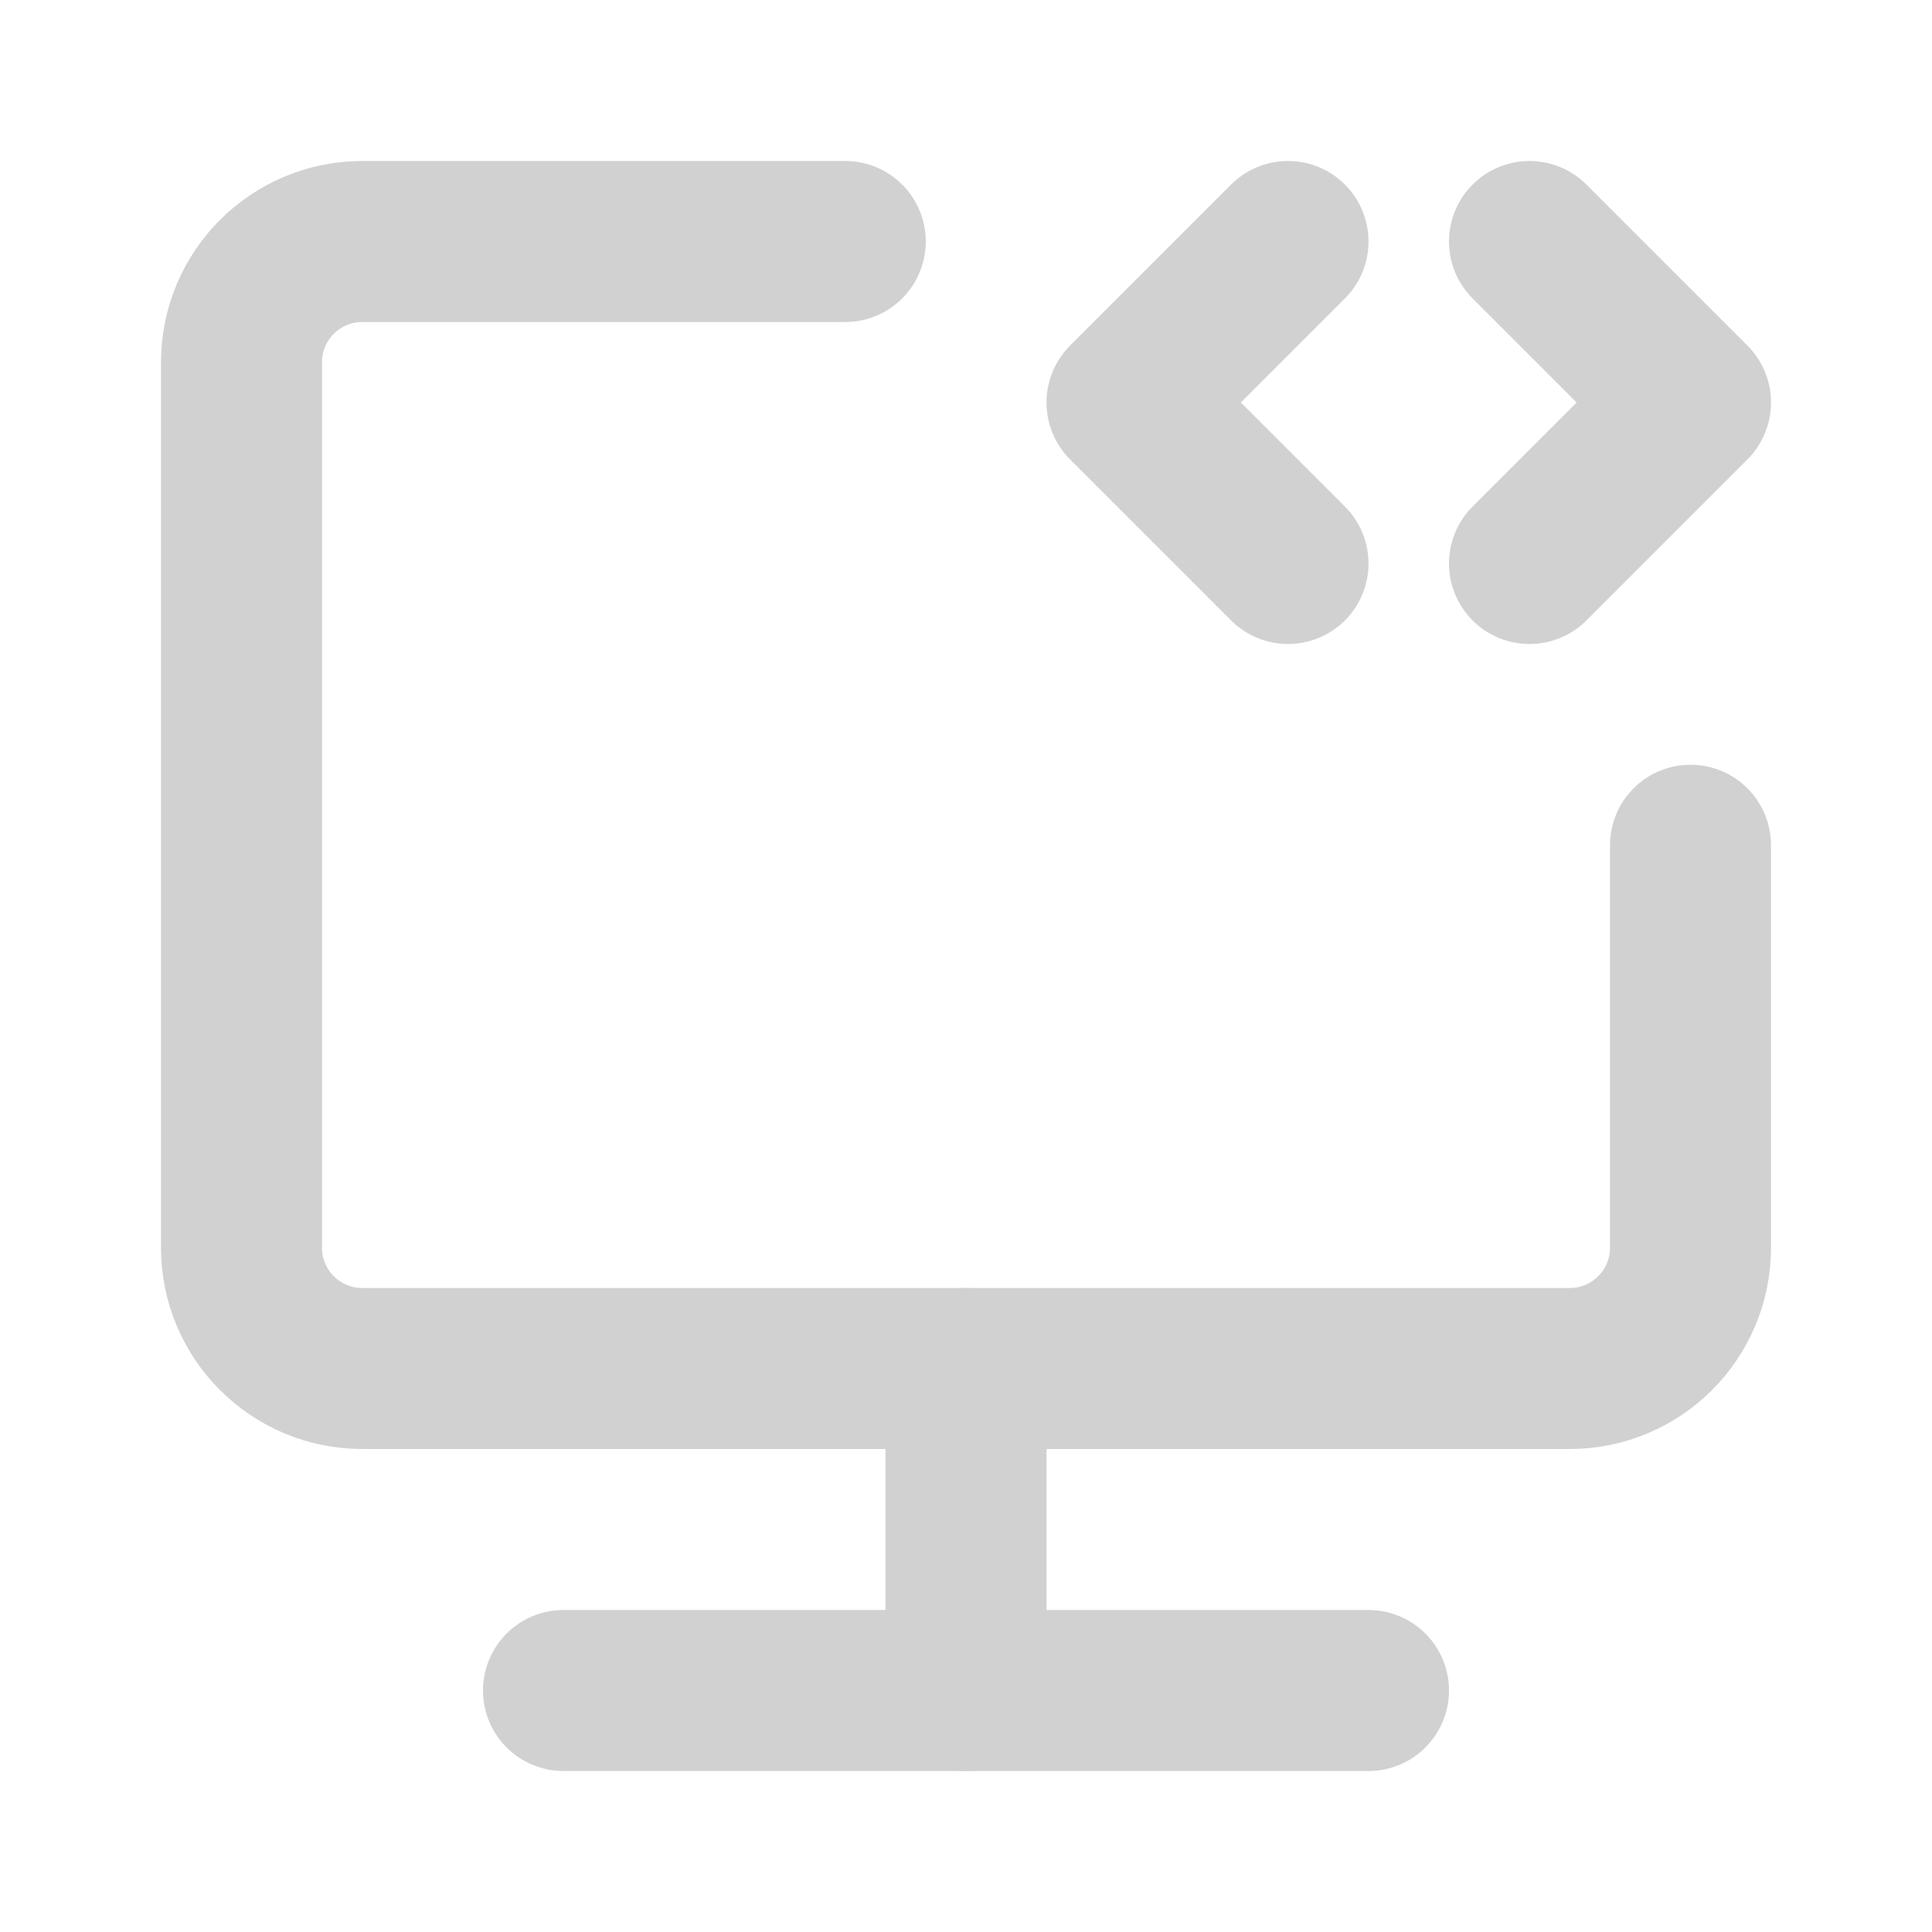
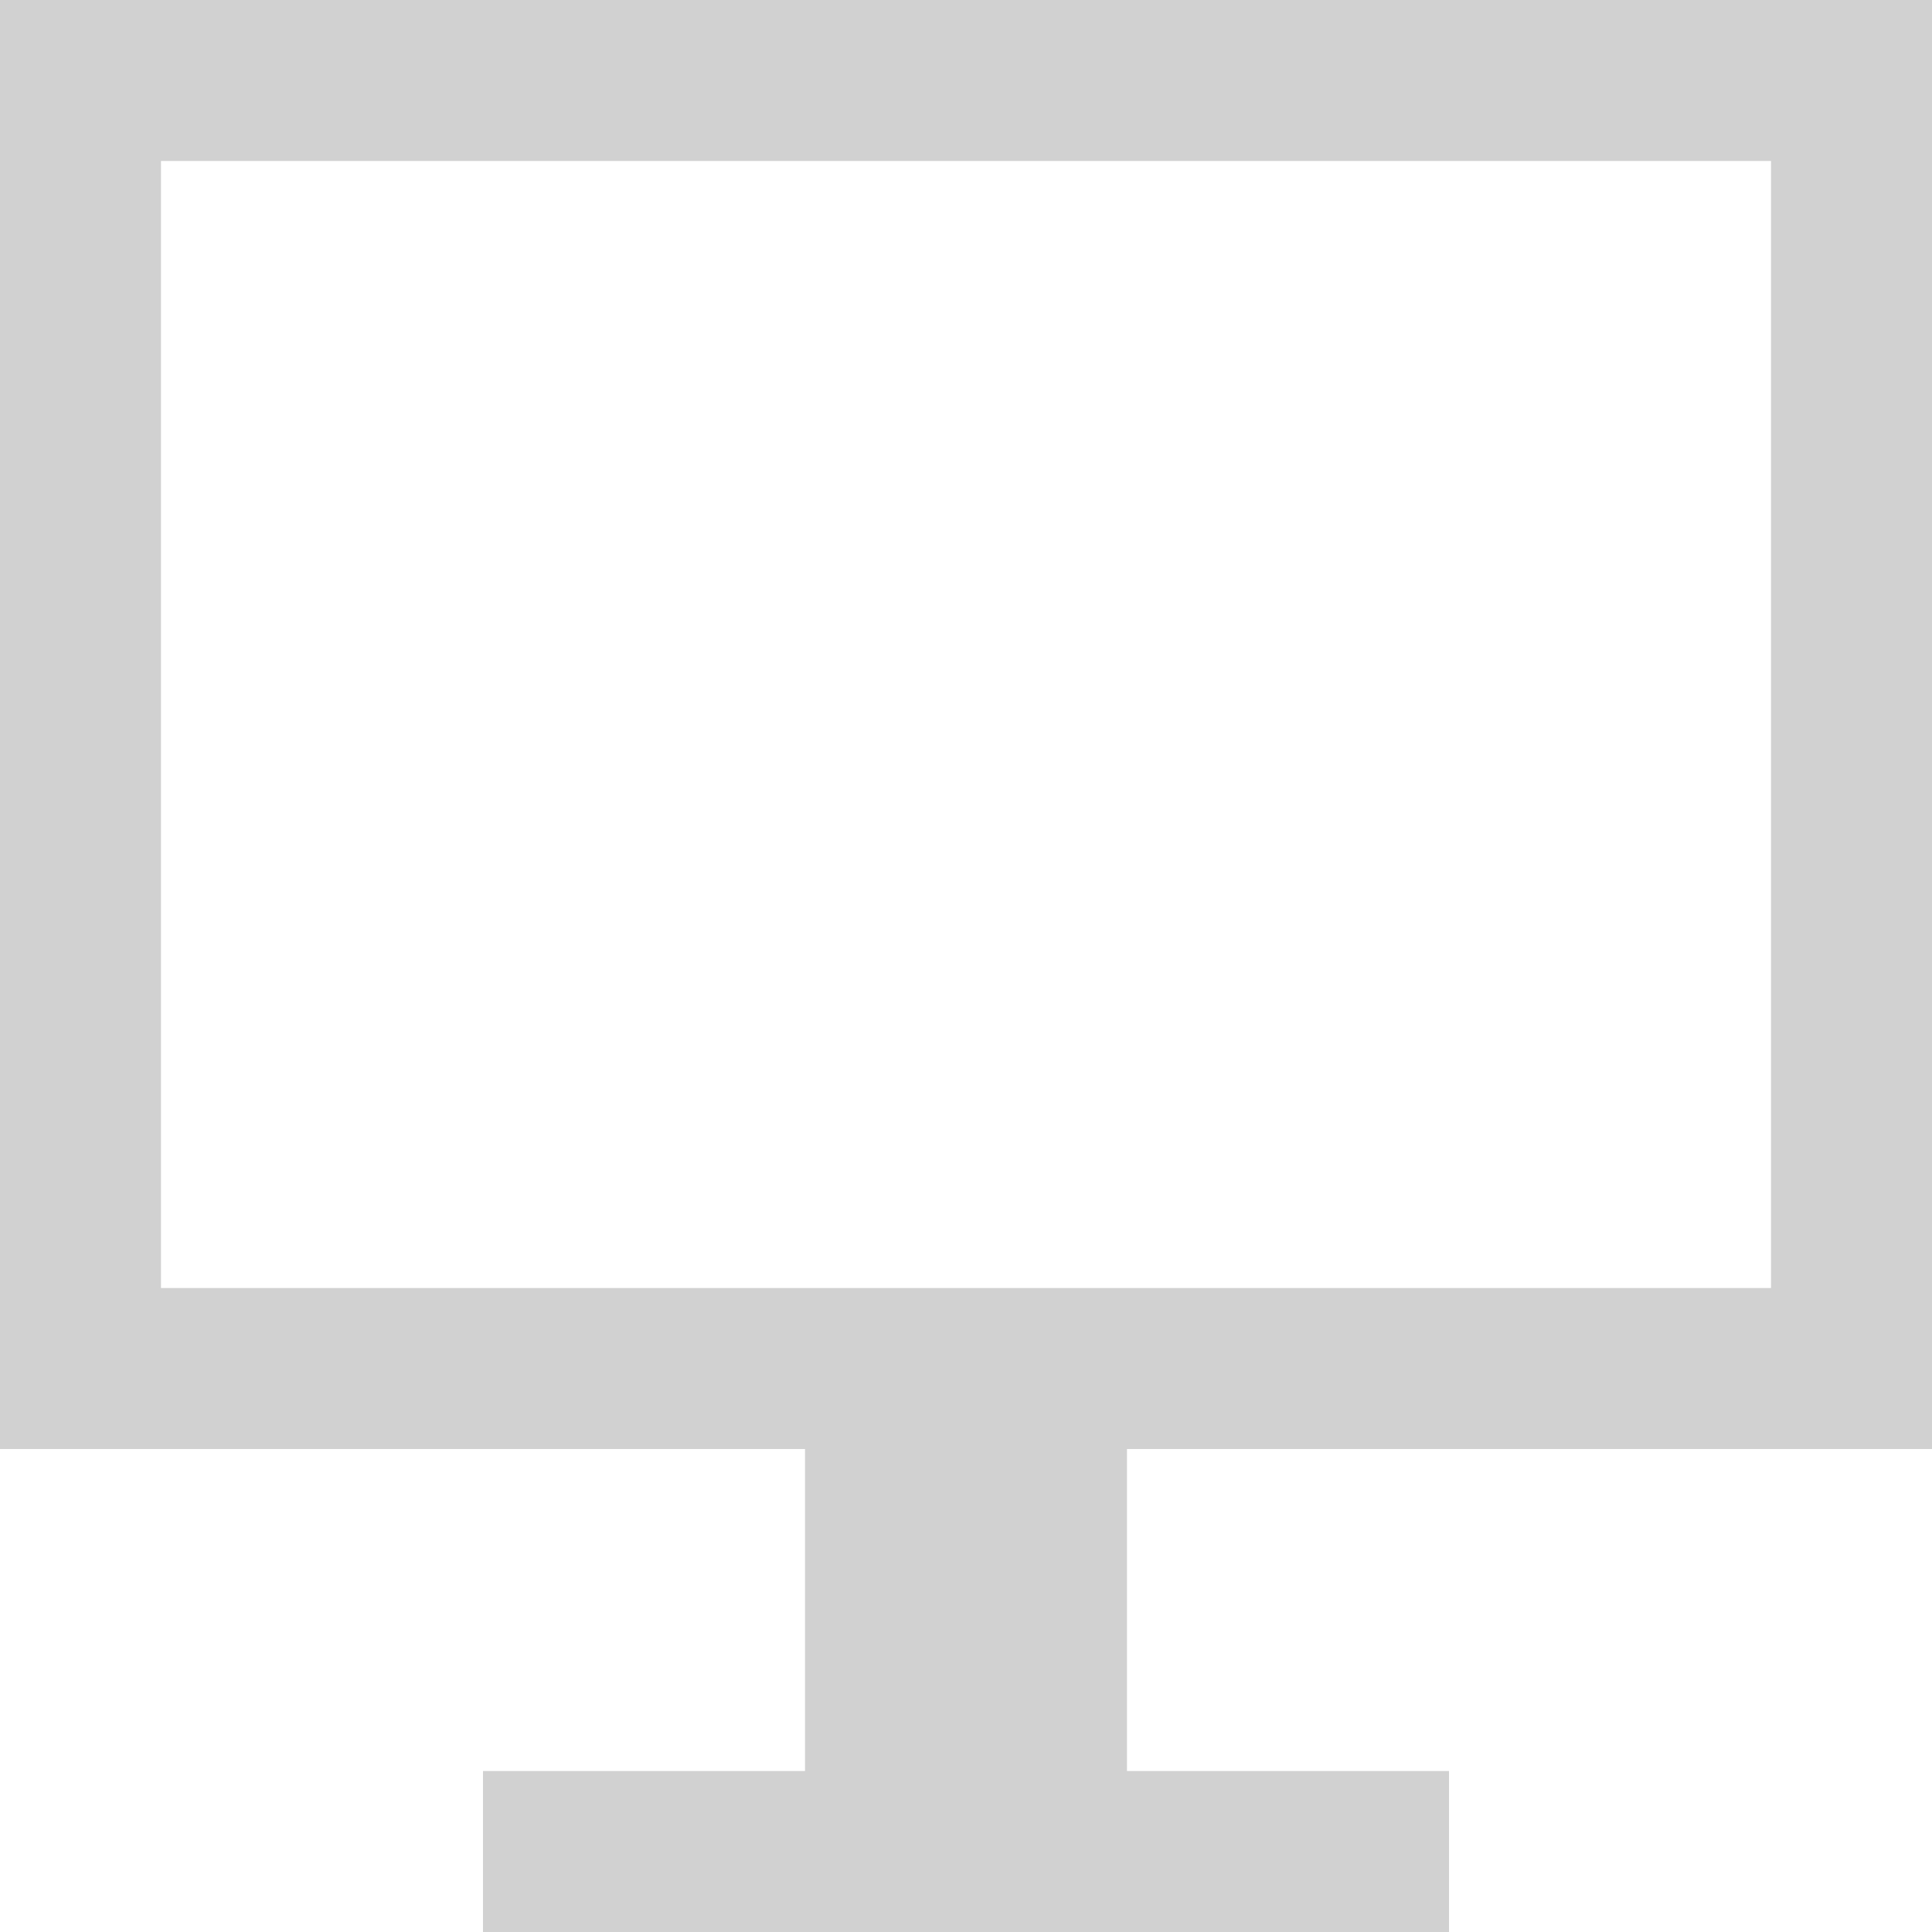
- <svg xmlns="http://www.w3.org/2000/svg" width="24" height="24" viewBox="0 0 24 24" fill="none">
-   <path d="M10.5 3H4.5C3.672 3 3 3.672 3 4.5V15.5C3 16.328 3.672 17 4.5 17H19.5C20.328 17 21 16.328 21 15.5V10.5" stroke="#d1d1d1" stroke-width="2" stroke-linecap="round" stroke-linejoin="round" />
-   <path d="M12 17V21V17Z" fill="#d1d1d1" />
-   <path d="M12 17V21" stroke="#d1d1d1" stroke-width="2" stroke-linecap="round" stroke-linejoin="round" />
-   <path d="M16 3L14 5L16 7" stroke="#d1d1d1" stroke-width="2" stroke-linecap="round" stroke-linejoin="round" />
-   <path d="M19 3L21 5L19 7" stroke="#d1d1d1" stroke-width="2" stroke-linecap="round" stroke-linejoin="round" />
-   <path d="M7 21H17" stroke="#d1d1d1" stroke-width="2" stroke-linecap="round" stroke-linejoin="round" />
+ <svg xmlns="http://www.w3.org/2000/svg" width="28" height="28" viewBox="0 0 28 28" fill="none">
+   <path fill-rule="evenodd" clip-rule="evenodd" d="M0 21H11.667V25.667H7V28L21 28V25.667L16.333 25.667V21H28V0H0V21ZM25.667 2.333H2.333V18.667H25.667V2.333Z" fill="#d1d1d1" />
</svg>
